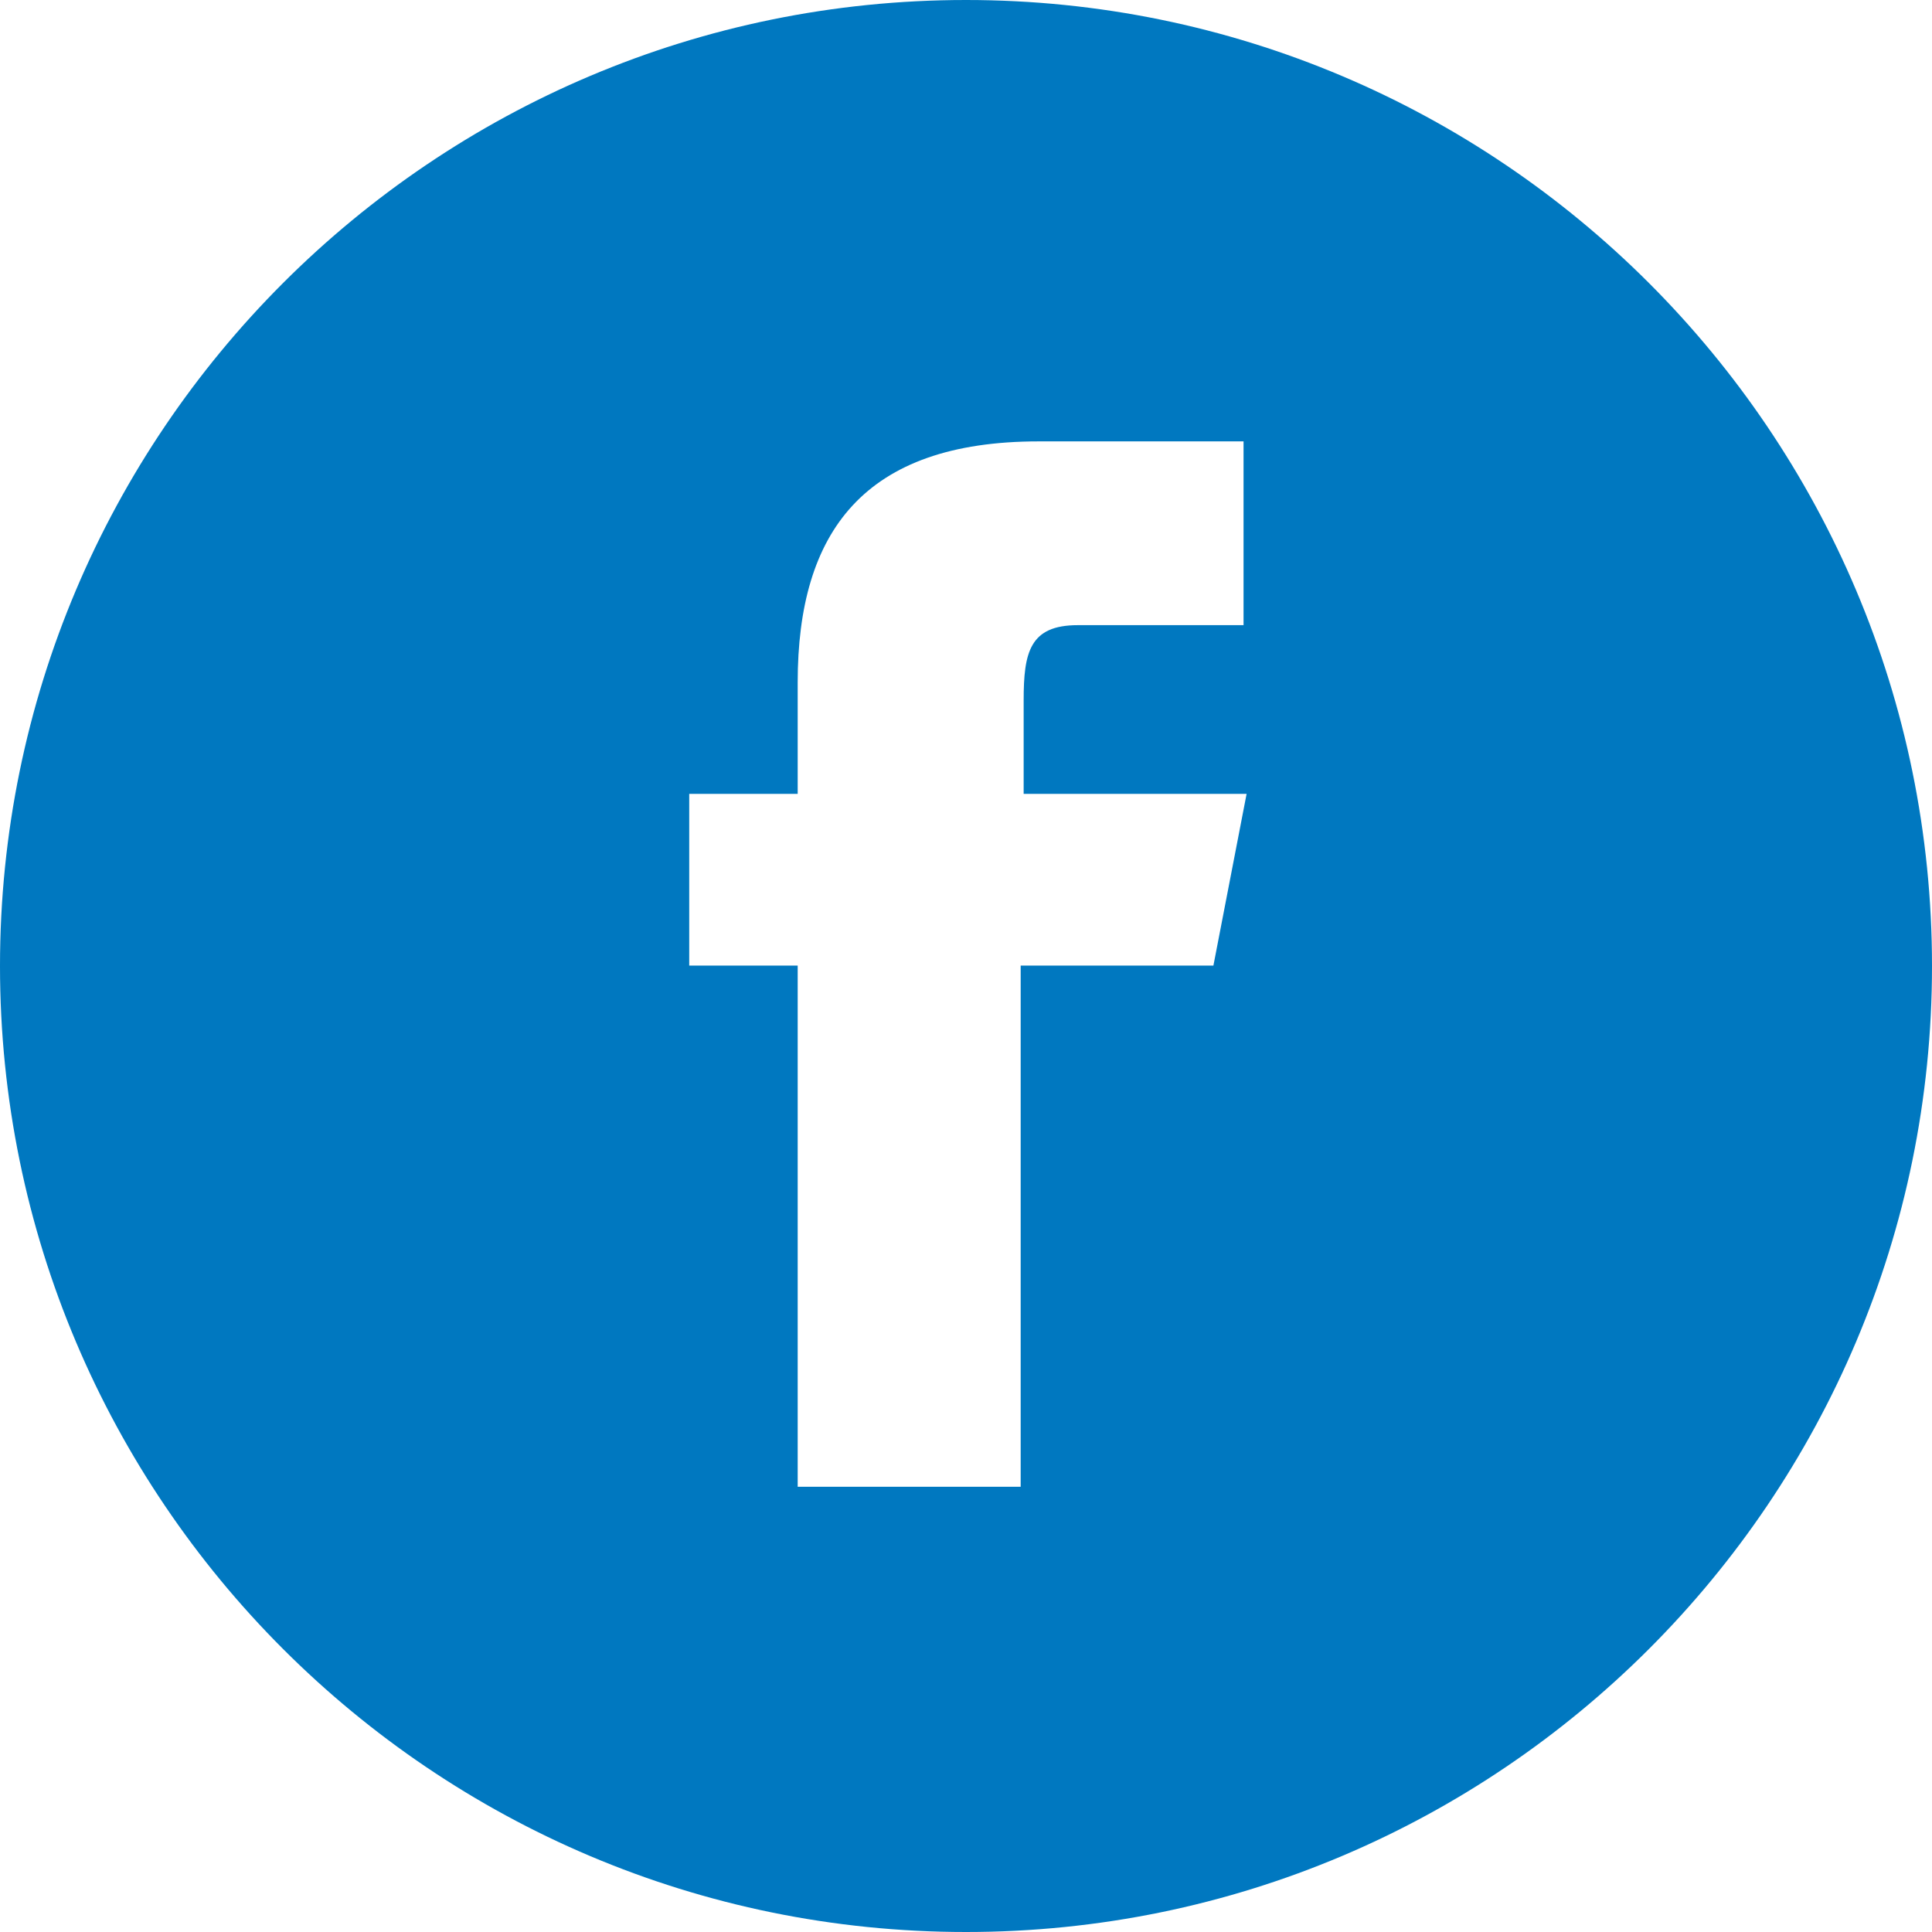
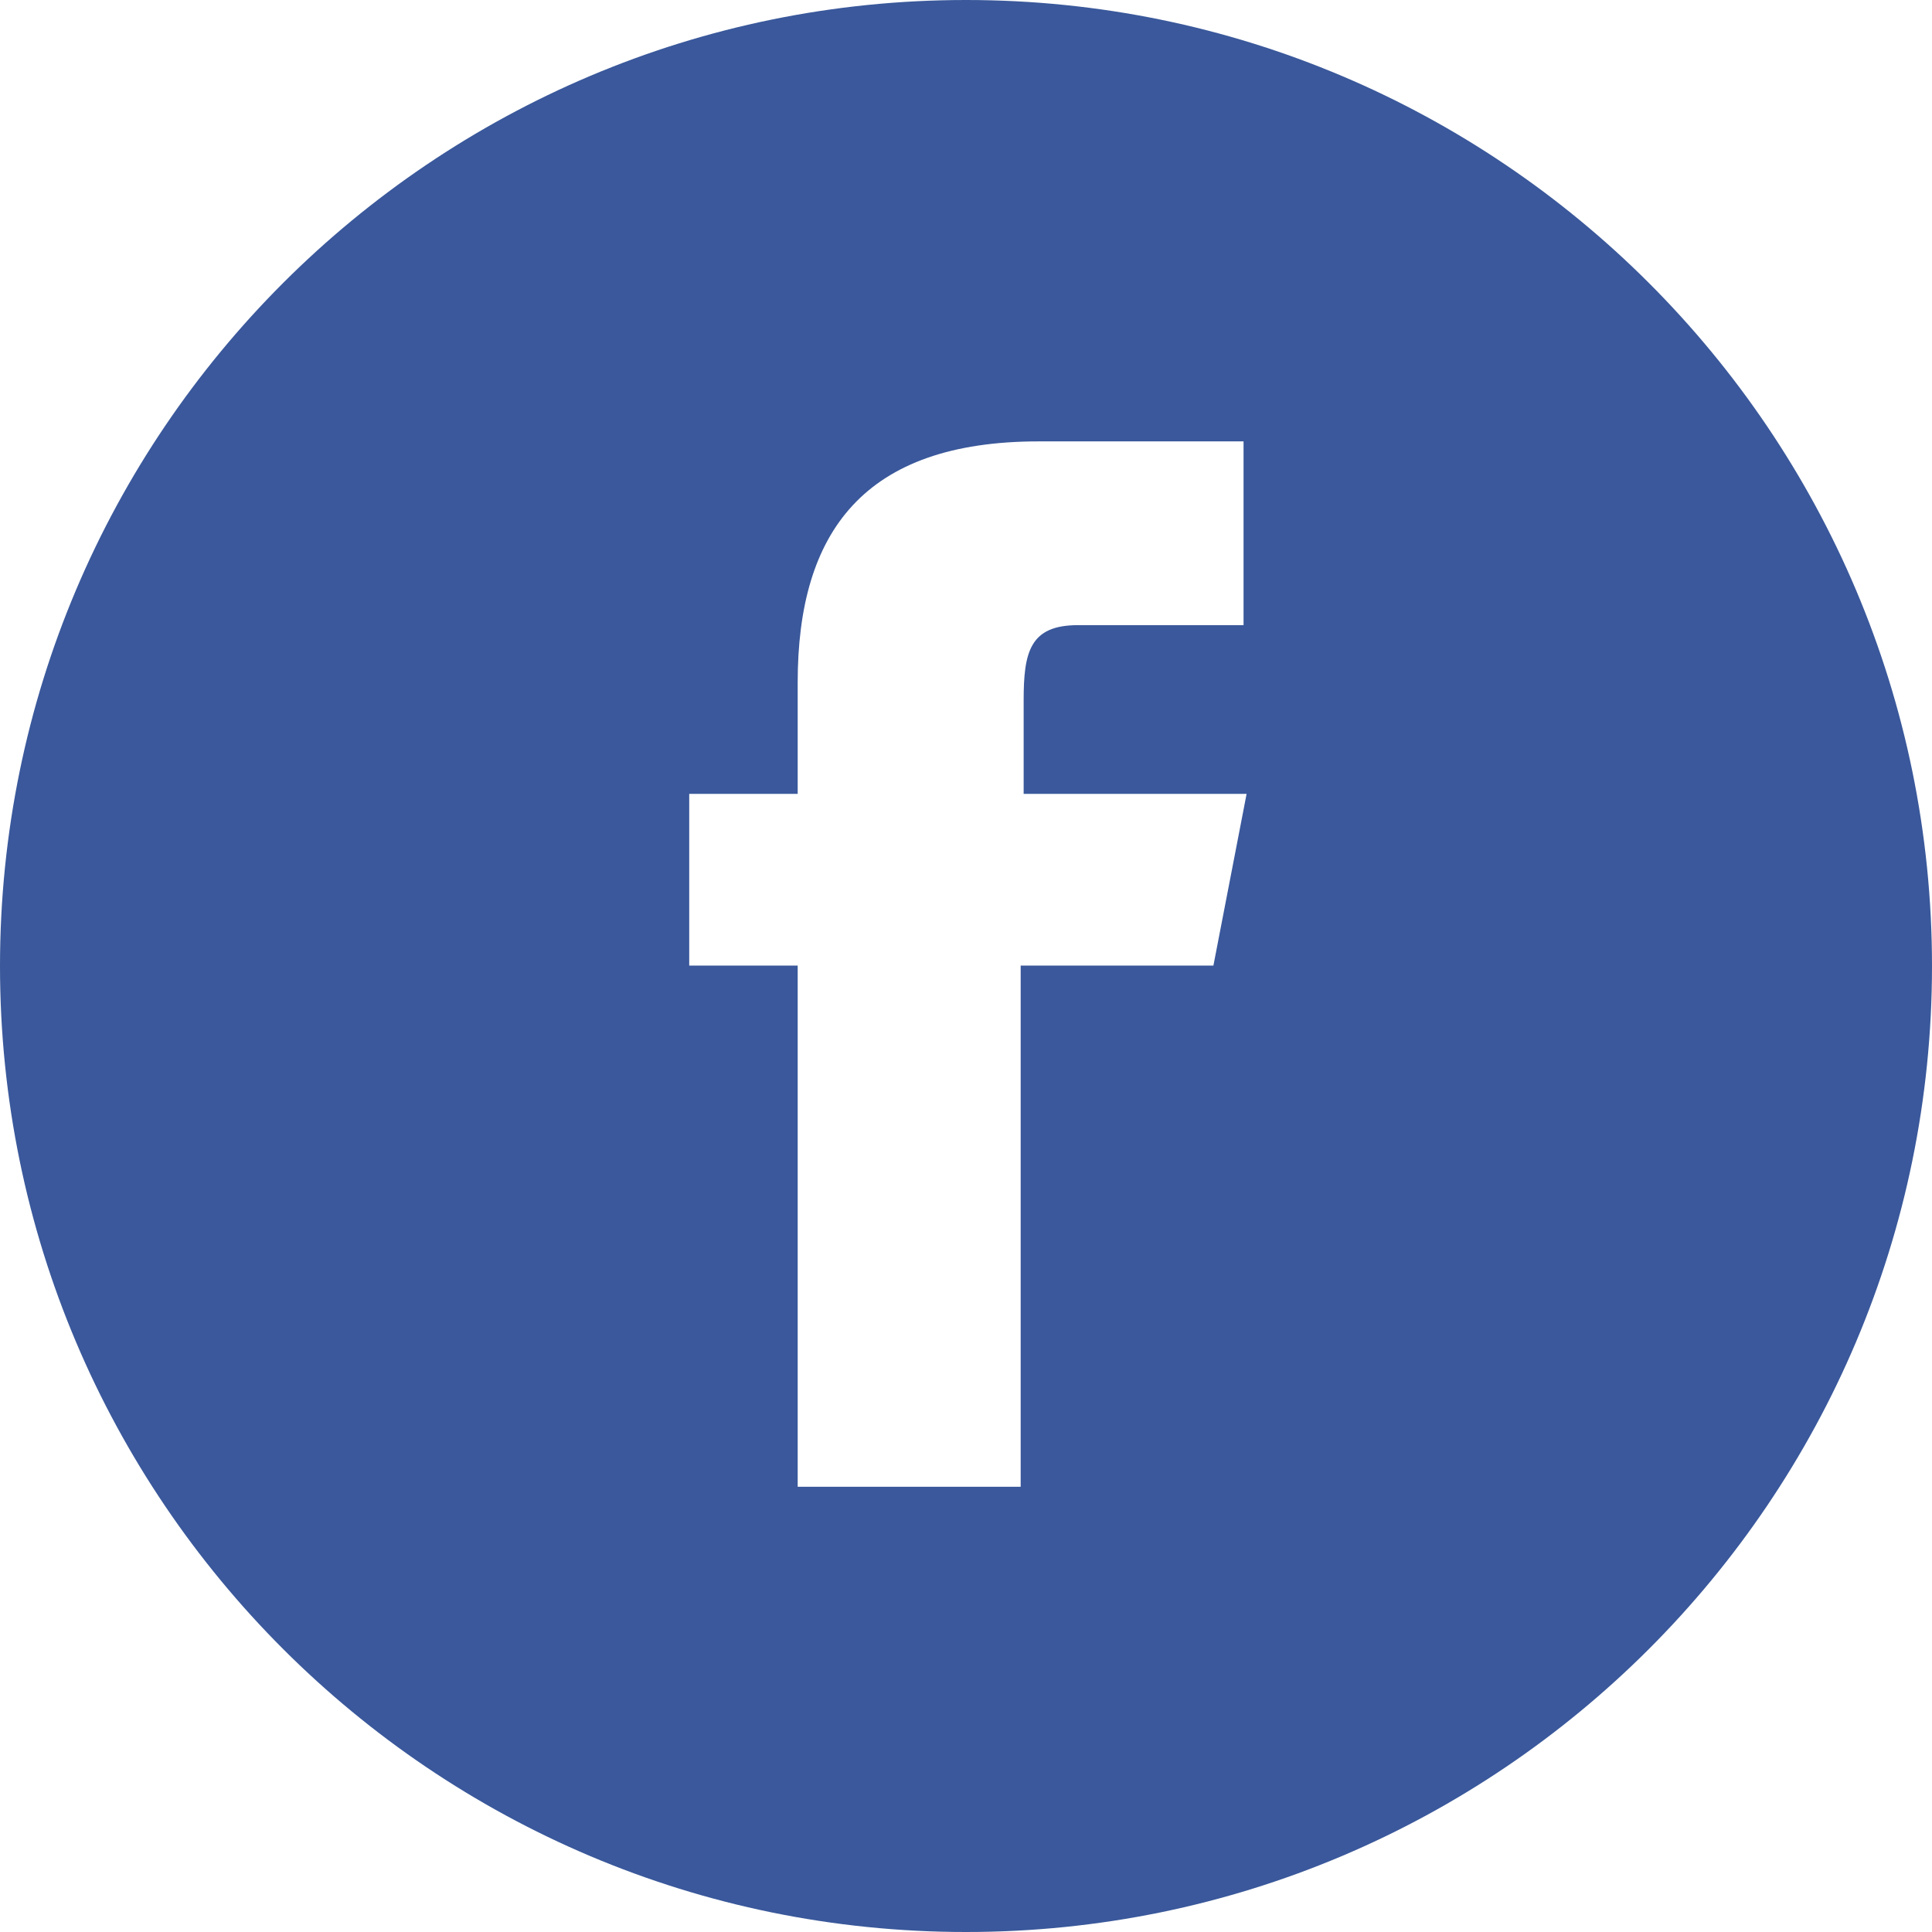
<svg xmlns="http://www.w3.org/2000/svg" version="1.1" id="Capa_1" x="0px" y="0px" width="50px" height="50px" viewBox="0 0 50 50" enable-background="new 0 0 50 50" xml:space="preserve">
-   <path fill="#0078C0" d="M25,0C11.2,0,0,11.2,0,25s11.2,25,25,25c13.801,0,25-11.2,25-25S38.801,0,25,0z M31.403,24.989  L31.403,24.989h-4.988v13.488h-5.771V24.989h-2.807v-4.444h2.807V17.66c0-3.898,1.716-6.237,6.238-6.237h5.301v4.756h-4.288  c-1.247,0-1.403,0.702-1.403,1.949v2.417h5.77L31.403,24.989z" />
+   <path fill="#3A589B" d="M25,0C11.2,0,0,11.2,0,25s11.2,25,25,25c13.801,0,25-11.2,25-25S38.801,0,25,0z M31.403,24.989  L31.403,24.989h-4.988v13.488h-5.771V24.989h-2.807v-4.444h2.807V17.66c0-3.898,1.716-6.237,6.238-6.237h5.301v4.756h-4.288  c-1.247,0-1.403,0.702-1.403,1.949v2.417h5.77L31.403,24.989z" />
</svg>
